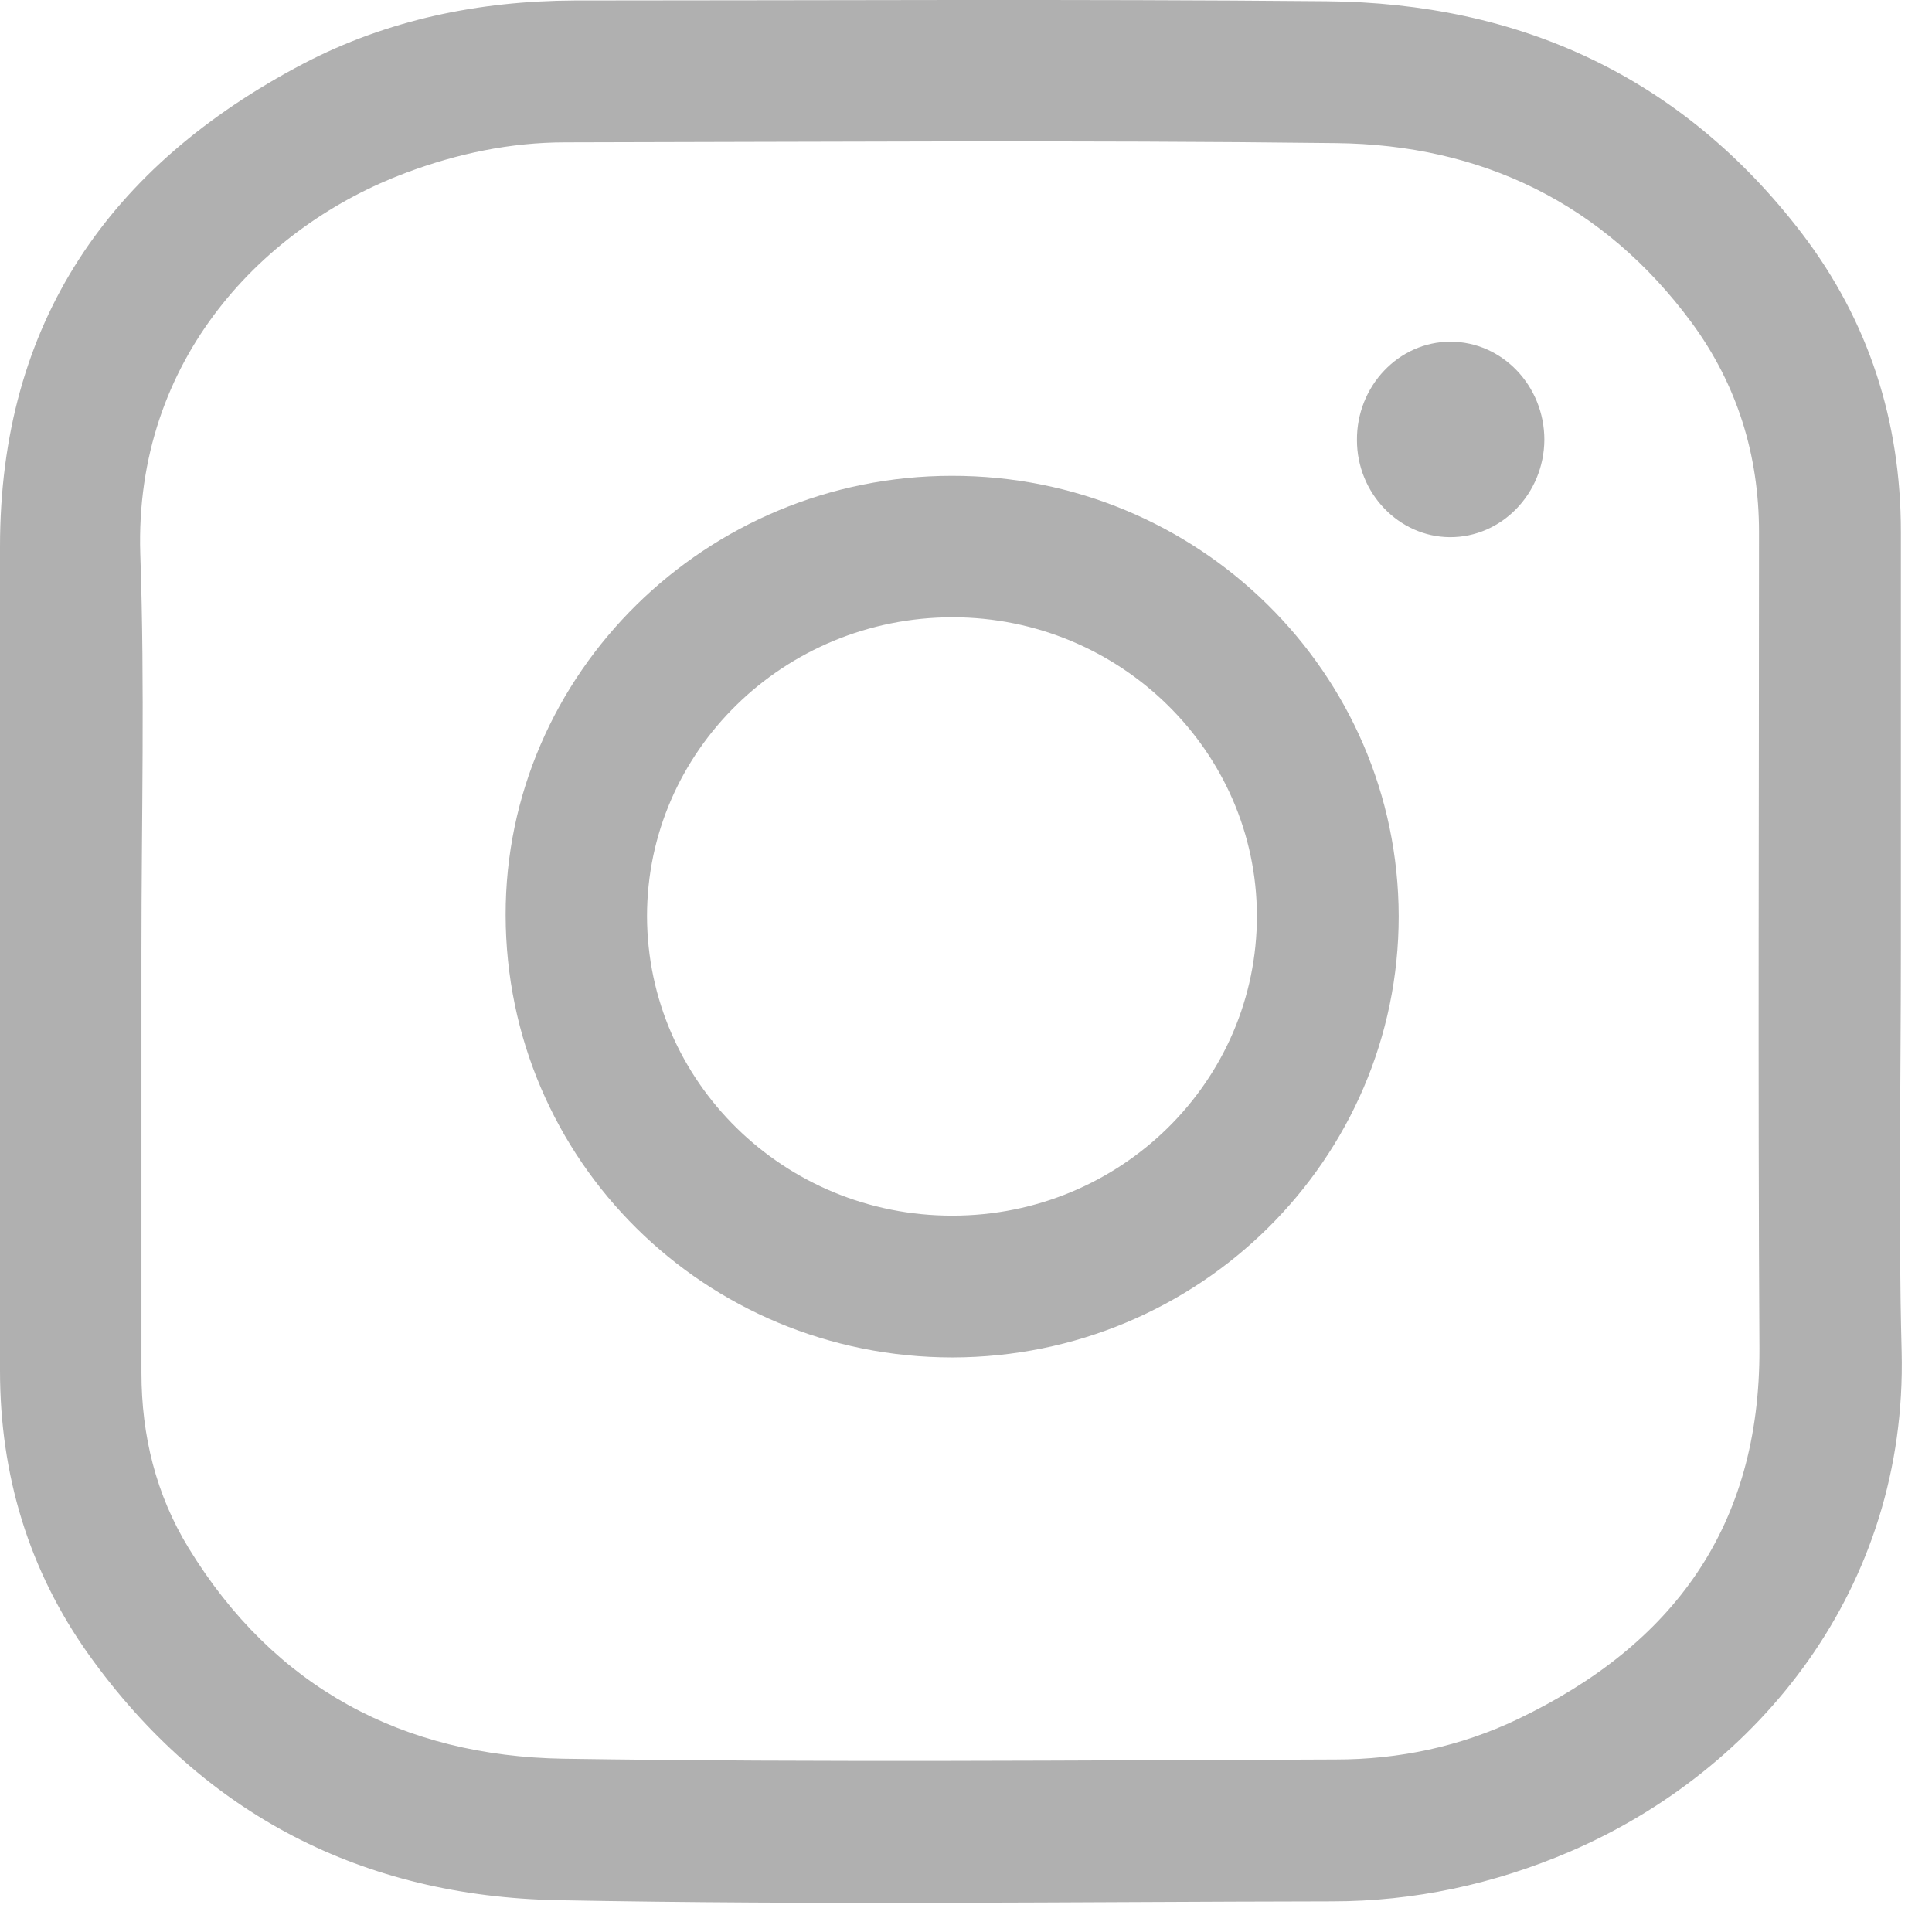
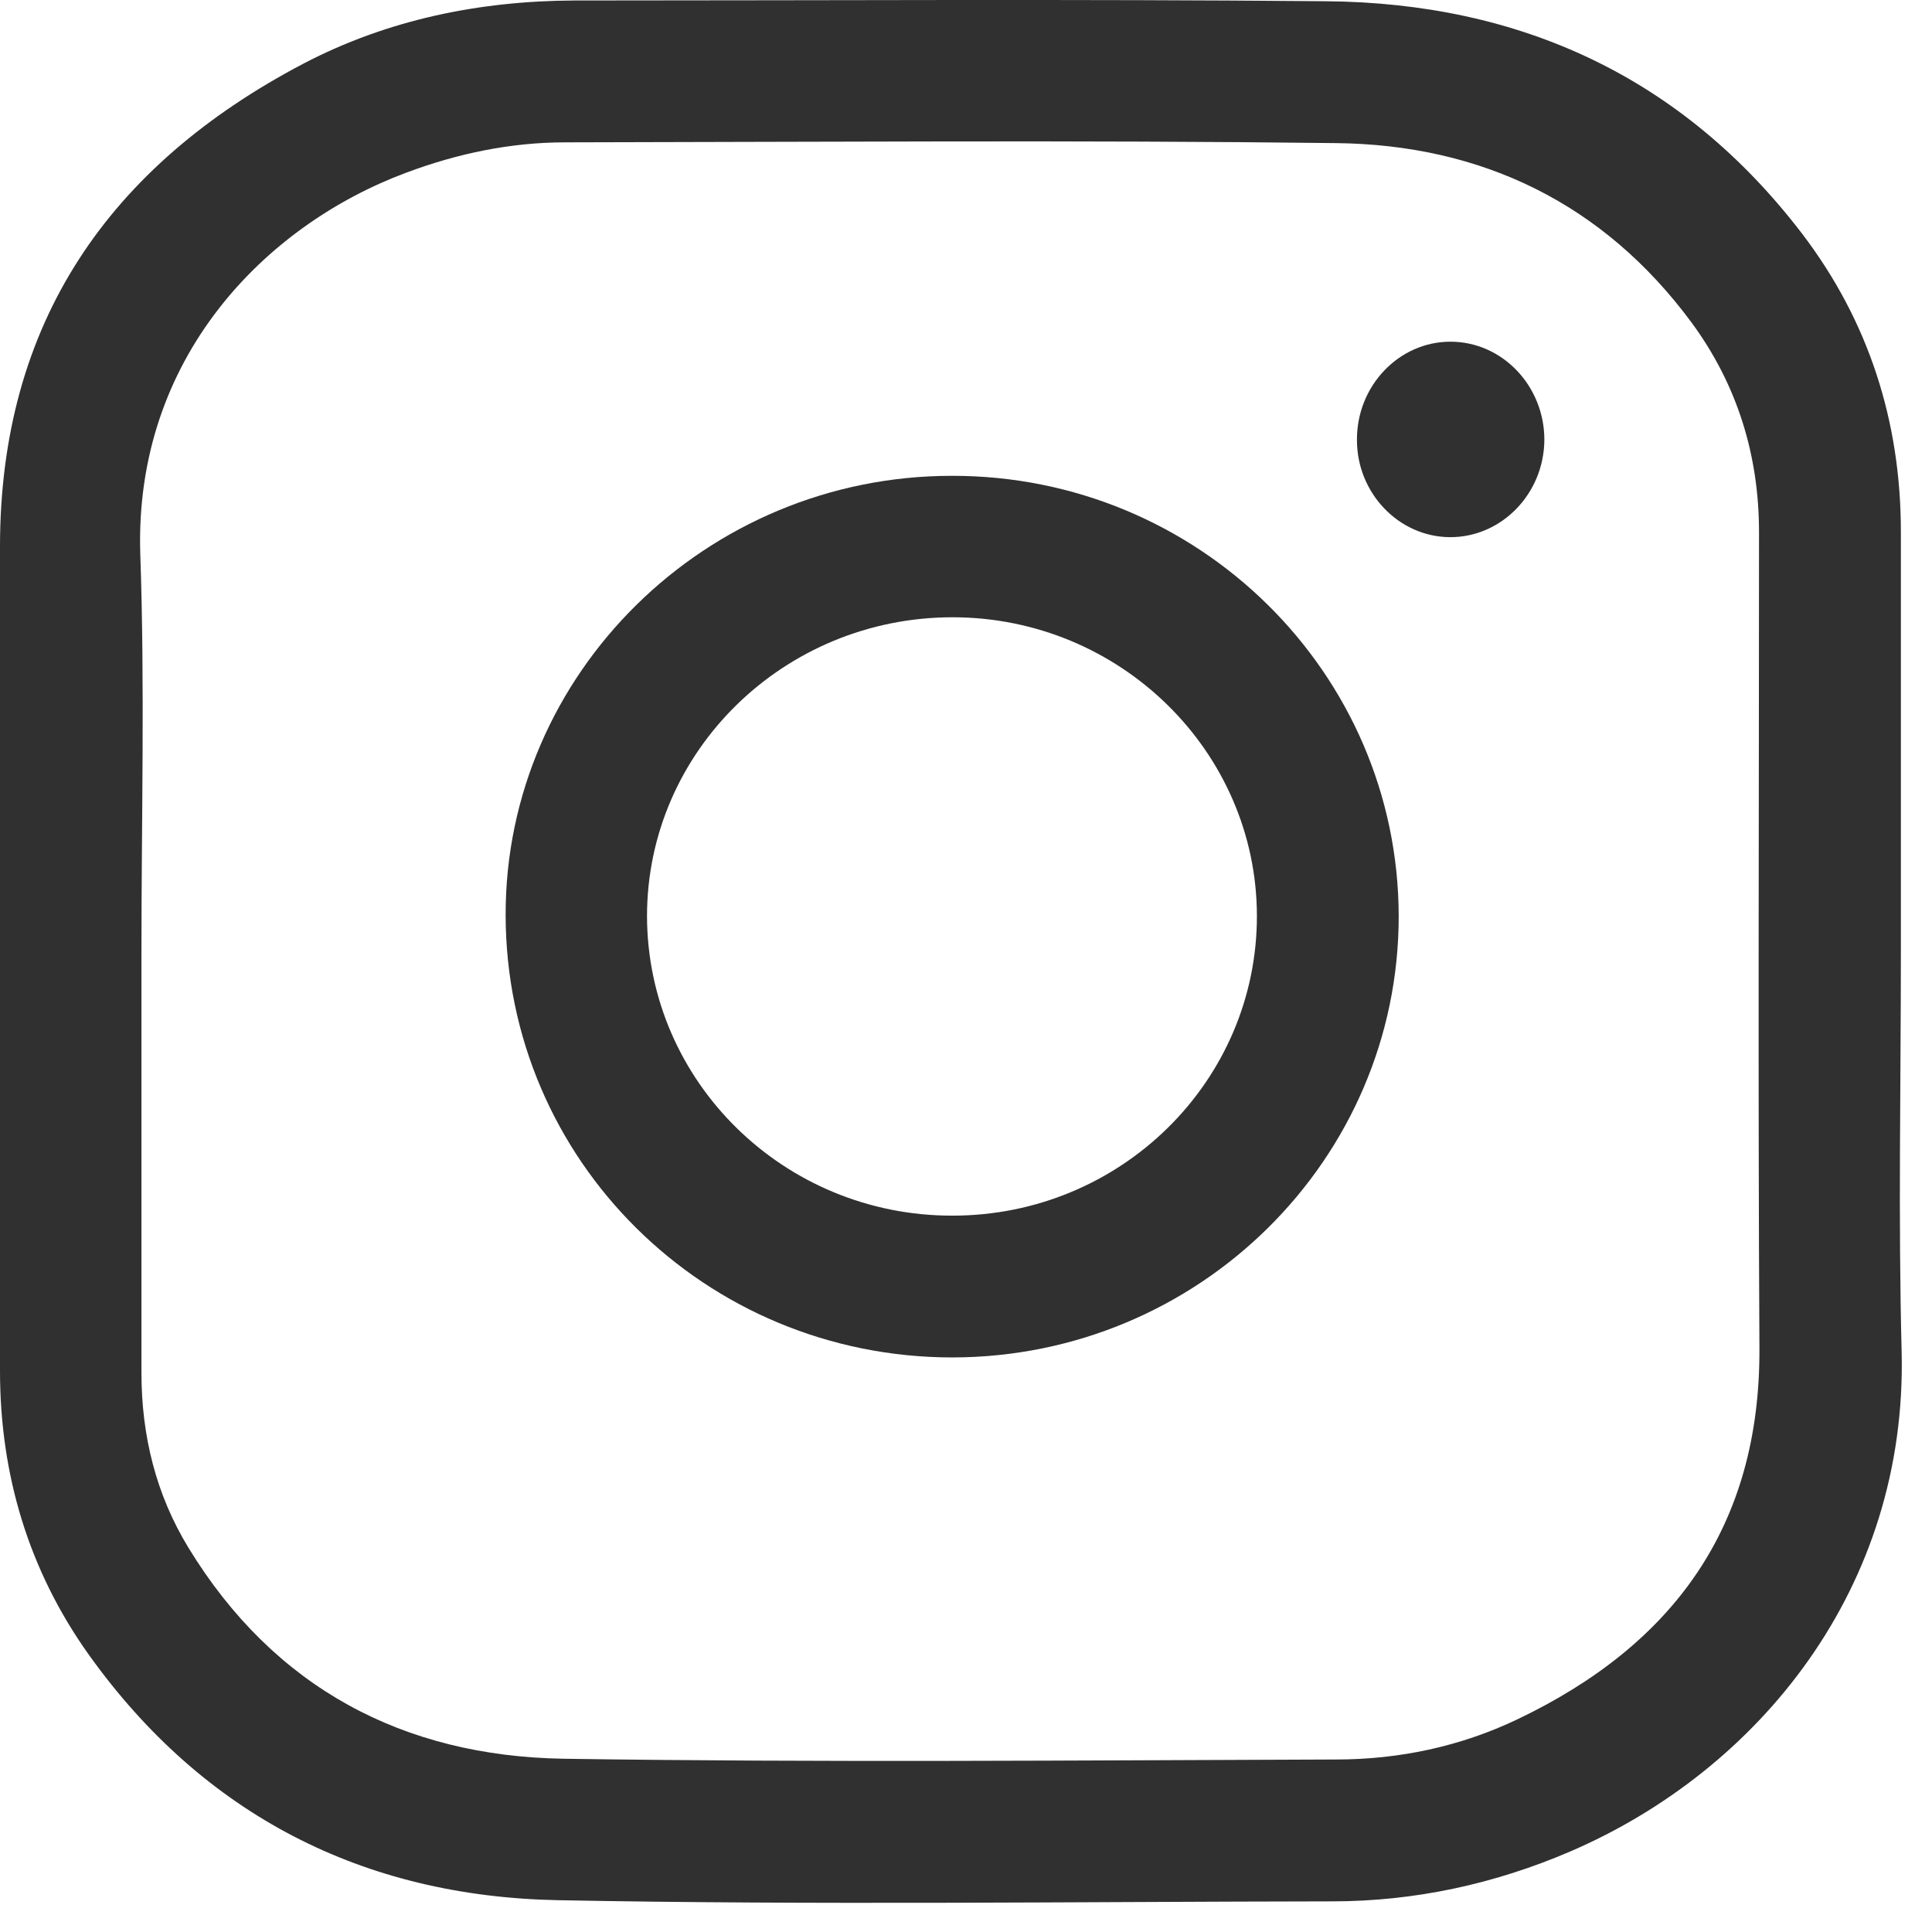
<svg xmlns="http://www.w3.org/2000/svg" width="28" height="28" viewBox="0 0 28 28" fill="none">
-   <path d="M27.549 13.784C27.549 15.718 27.51 17.656 27.56 19.59C27.643 23.012 25.493 25.656 22.755 26.834C21.655 27.306 20.499 27.556 19.305 27.556C15.566 27.562 11.822 27.611 8.083 27.539C5.266 27.484 2.95 26.306 1.289 23.984C0.417 22.762 0 21.373 0 19.867C0 15.884 0 11.907 0 7.924C0 4.674 1.583 2.402 4.394 0.924C5.616 0.285 6.944 0.013 8.327 0.007C11.955 0.007 15.588 -0.015 19.216 0.018C22.032 0.041 24.382 1.118 26.116 3.385C27.082 4.651 27.549 6.107 27.549 7.707C27.549 9.729 27.549 11.757 27.549 13.784ZM2.05 13.784C2.05 15.823 2.05 17.856 2.05 19.895C2.05 20.806 2.261 21.662 2.733 22.434C3.972 24.462 5.844 25.451 8.166 25.489C11.894 25.545 15.627 25.512 19.36 25.5C20.277 25.5 21.166 25.312 21.993 24.917C24.249 23.84 25.51 22.123 25.499 19.545C25.477 15.601 25.493 11.657 25.493 7.712C25.493 6.596 25.177 5.574 24.515 4.674C23.238 2.946 21.471 2.096 19.36 2.074C15.638 2.029 11.916 2.057 8.194 2.063C7.4 2.063 6.633 2.224 5.889 2.502C3.844 3.263 1.944 5.19 2.033 8.029C2.1 9.951 2.05 11.868 2.05 13.784Z" fill="#B0B0B0" />
-   <path d="M13.805 19.673C10.222 19.673 7.333 16.818 7.328 13.262C7.322 9.763 10.233 6.896 13.794 6.896C17.366 6.89 20.266 9.751 20.271 13.279C20.271 16.801 17.377 19.668 13.805 19.673ZM13.805 17.618C16.244 17.618 18.221 15.668 18.216 13.268C18.21 10.89 16.233 8.946 13.805 8.946C11.366 8.946 9.377 10.885 9.377 13.279C9.383 15.679 11.366 17.623 13.805 17.618Z" fill="#B0B0B0" />
-   <path d="M21.021 4.952C21.771 4.952 22.382 5.591 22.382 6.374C22.377 7.157 21.76 7.79 21.01 7.785C20.271 7.779 19.666 7.146 19.666 6.379C19.66 5.596 20.271 4.952 21.021 4.952Z" fill="#B0B0B0" />
+   <path d="M27.549 13.784C27.549 15.718 27.51 17.656 27.56 19.59C27.643 23.012 25.493 25.656 22.755 26.834C21.655 27.306 20.499 27.556 19.305 27.556C15.566 27.561 11.822 27.611 8.083 27.539C5.266 27.484 2.95 26.306 1.289 23.984C0.417 22.762 0 21.373 0 19.867C0 15.884 0 11.907 0 7.924C0 4.674 1.583 2.402 4.394 0.924C5.616 0.285 6.944 0.013 8.327 0.007C11.955 0.007 15.588 -0.015 19.216 0.018C22.032 0.041 24.382 1.118 26.116 3.385C27.082 4.651 27.549 6.107 27.549 7.707C27.549 9.729 27.549 11.757 27.549 13.784ZM2.05 13.784C2.05 15.823 2.05 17.856 2.05 19.895C2.05 20.806 2.261 21.662 2.733 22.434C3.972 24.462 5.844 25.451 8.166 25.489C11.894 25.545 15.627 25.512 19.36 25.5C20.277 25.5 21.166 25.312 21.993 24.917C24.249 23.84 25.51 22.123 25.499 19.545C25.477 15.601 25.493 11.657 25.493 7.712C25.493 6.596 25.177 5.574 24.515 4.674C23.238 2.946 21.471 2.096 19.36 2.074C15.638 2.029 11.916 2.057 8.194 2.063C7.4 2.063 6.633 2.224 5.889 2.502C3.844 3.263 1.944 5.19 2.033 8.029C2.1 9.951 2.05 11.868 2.05 13.784Z" fill="#303030" />
+   <path d="M13.805 19.673C10.222 19.673 7.333 16.818 7.328 13.262C7.322 9.763 10.233 6.896 13.794 6.896C17.366 6.89 20.266 9.751 20.271 13.279C20.271 16.801 17.377 19.668 13.805 19.673ZM13.805 17.618C16.244 17.618 18.221 15.668 18.216 13.268C18.21 10.89 16.233 8.946 13.805 8.946C11.366 8.946 9.377 10.885 9.377 13.279C9.383 15.679 11.366 17.623 13.805 17.618Z" fill="#303030" />
+   <path d="M21.021 4.952C21.771 4.952 22.382 5.591 22.382 6.374C22.377 7.157 21.76 7.79 21.01 7.785C20.271 7.779 19.666 7.146 19.666 6.379C19.66 5.596 20.271 4.952 21.021 4.952Z" fill="#303030" />
</svg>
